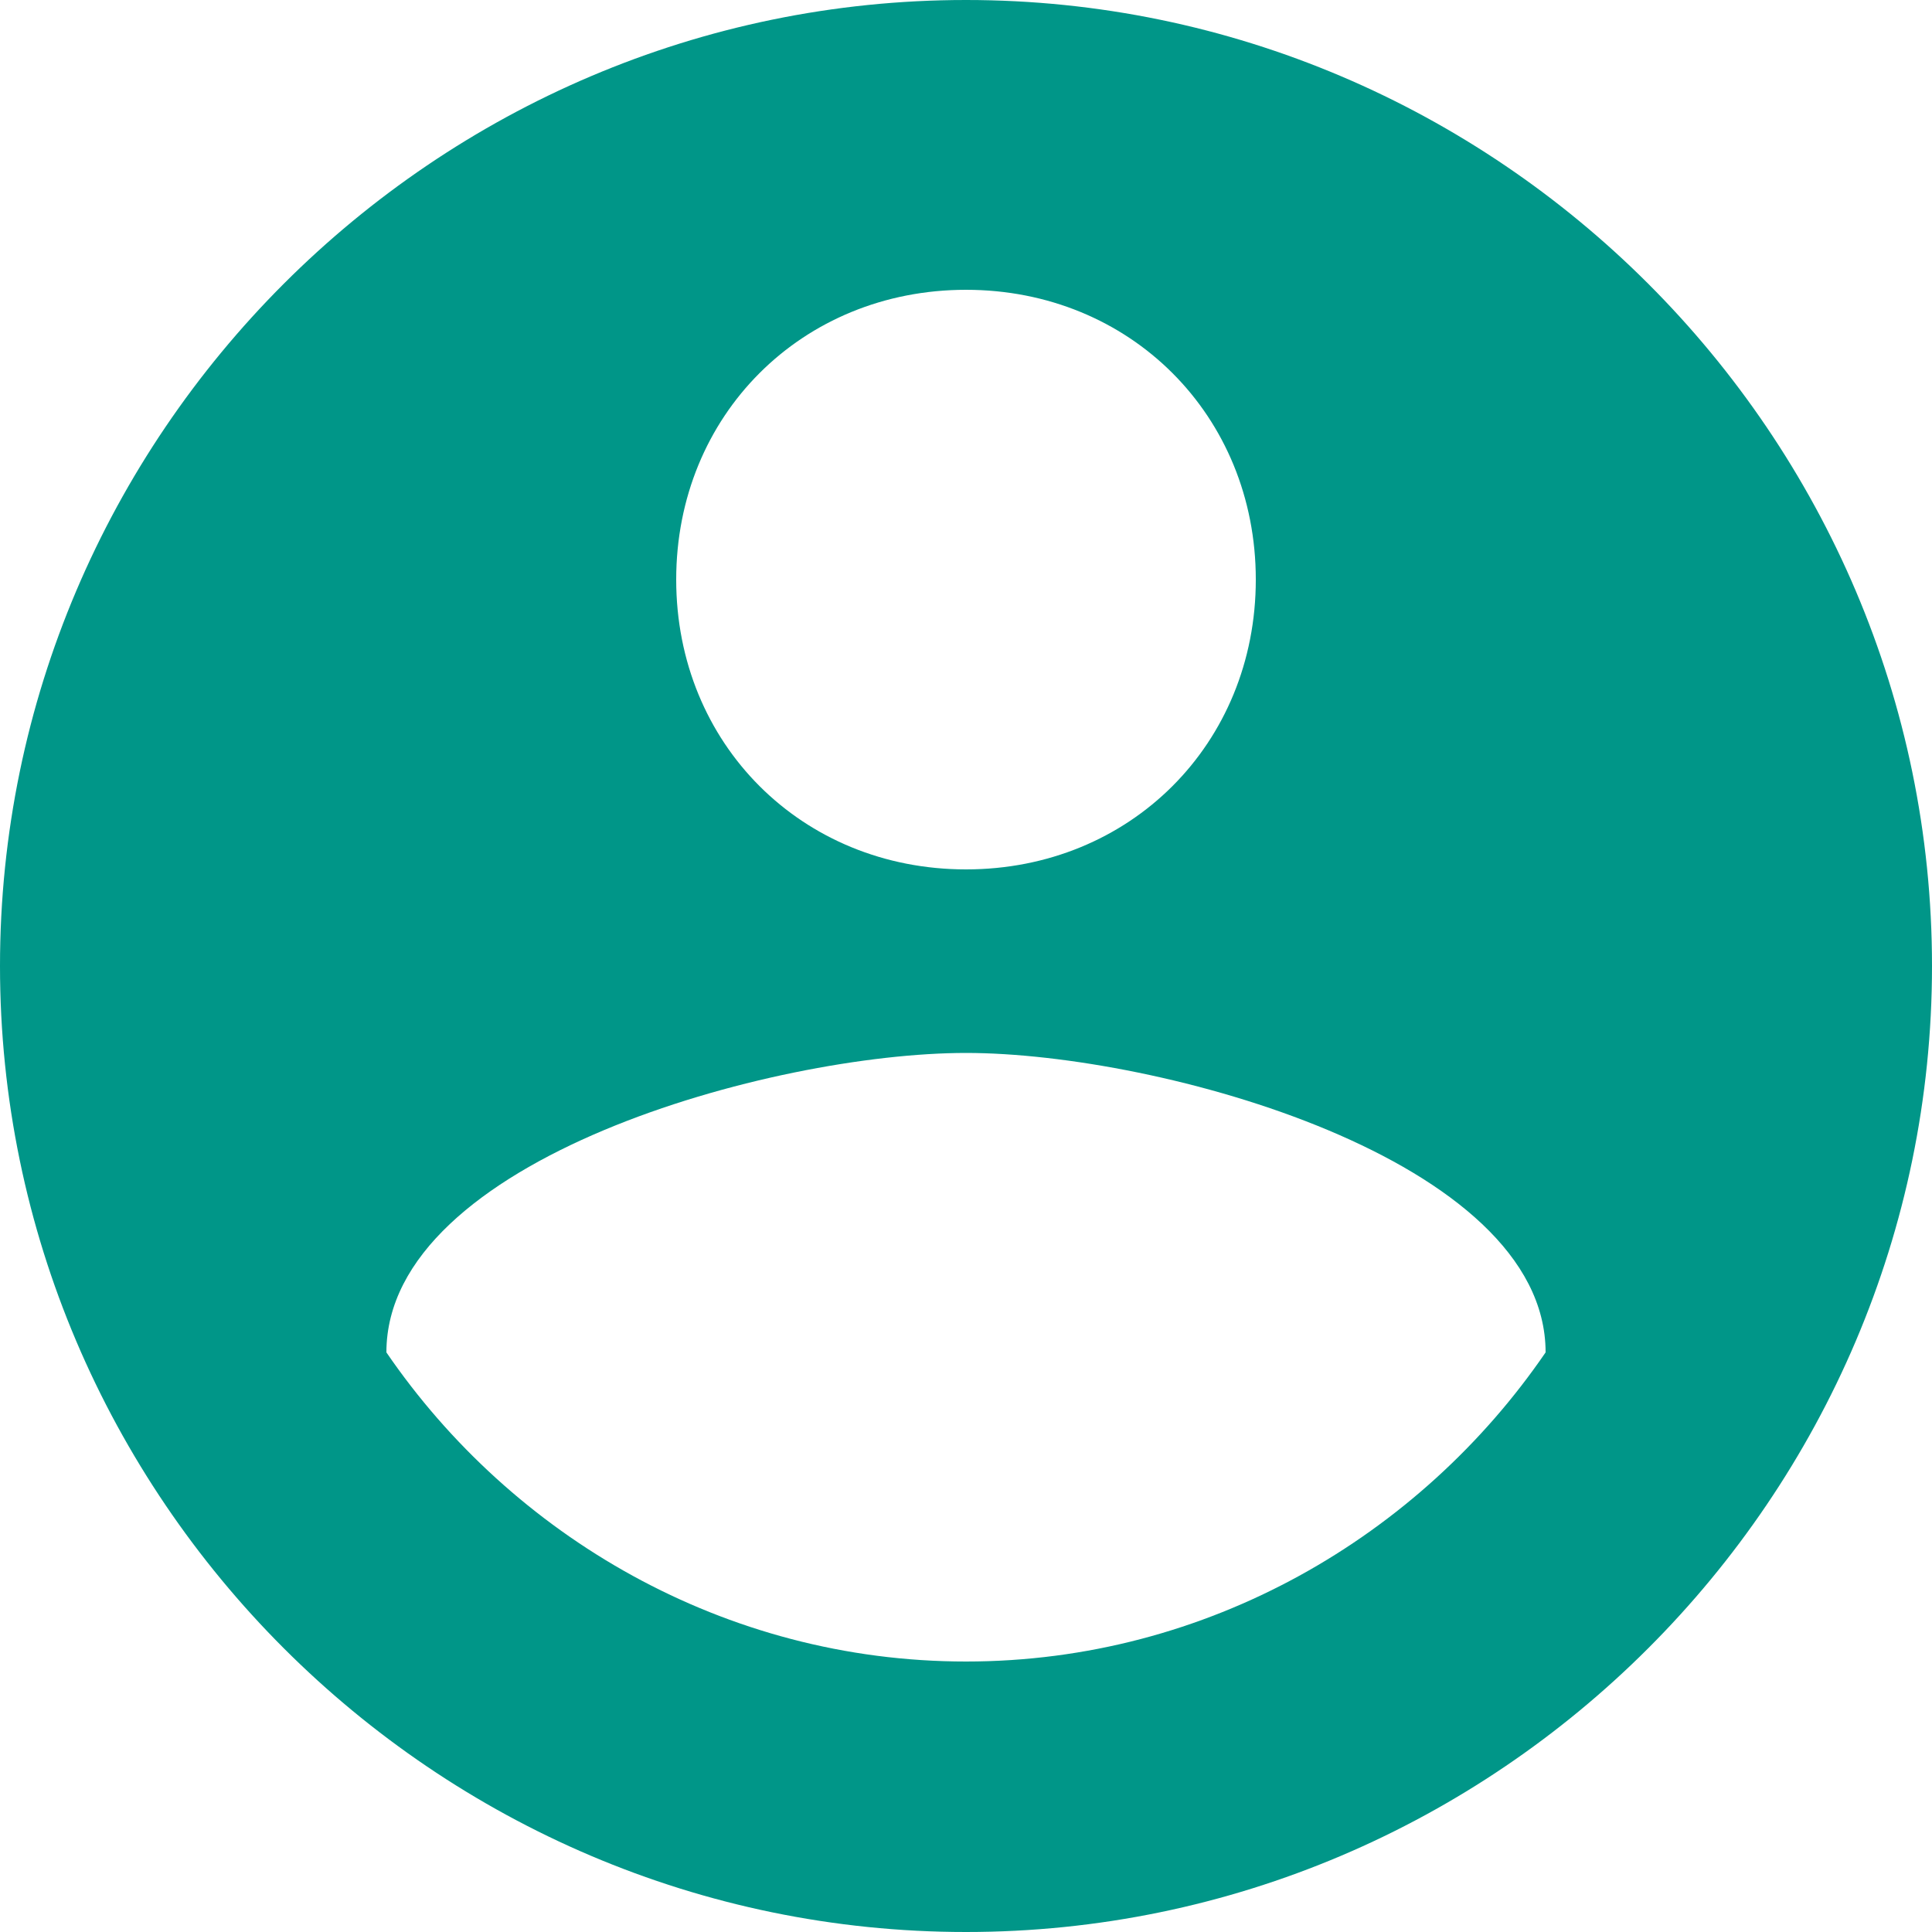
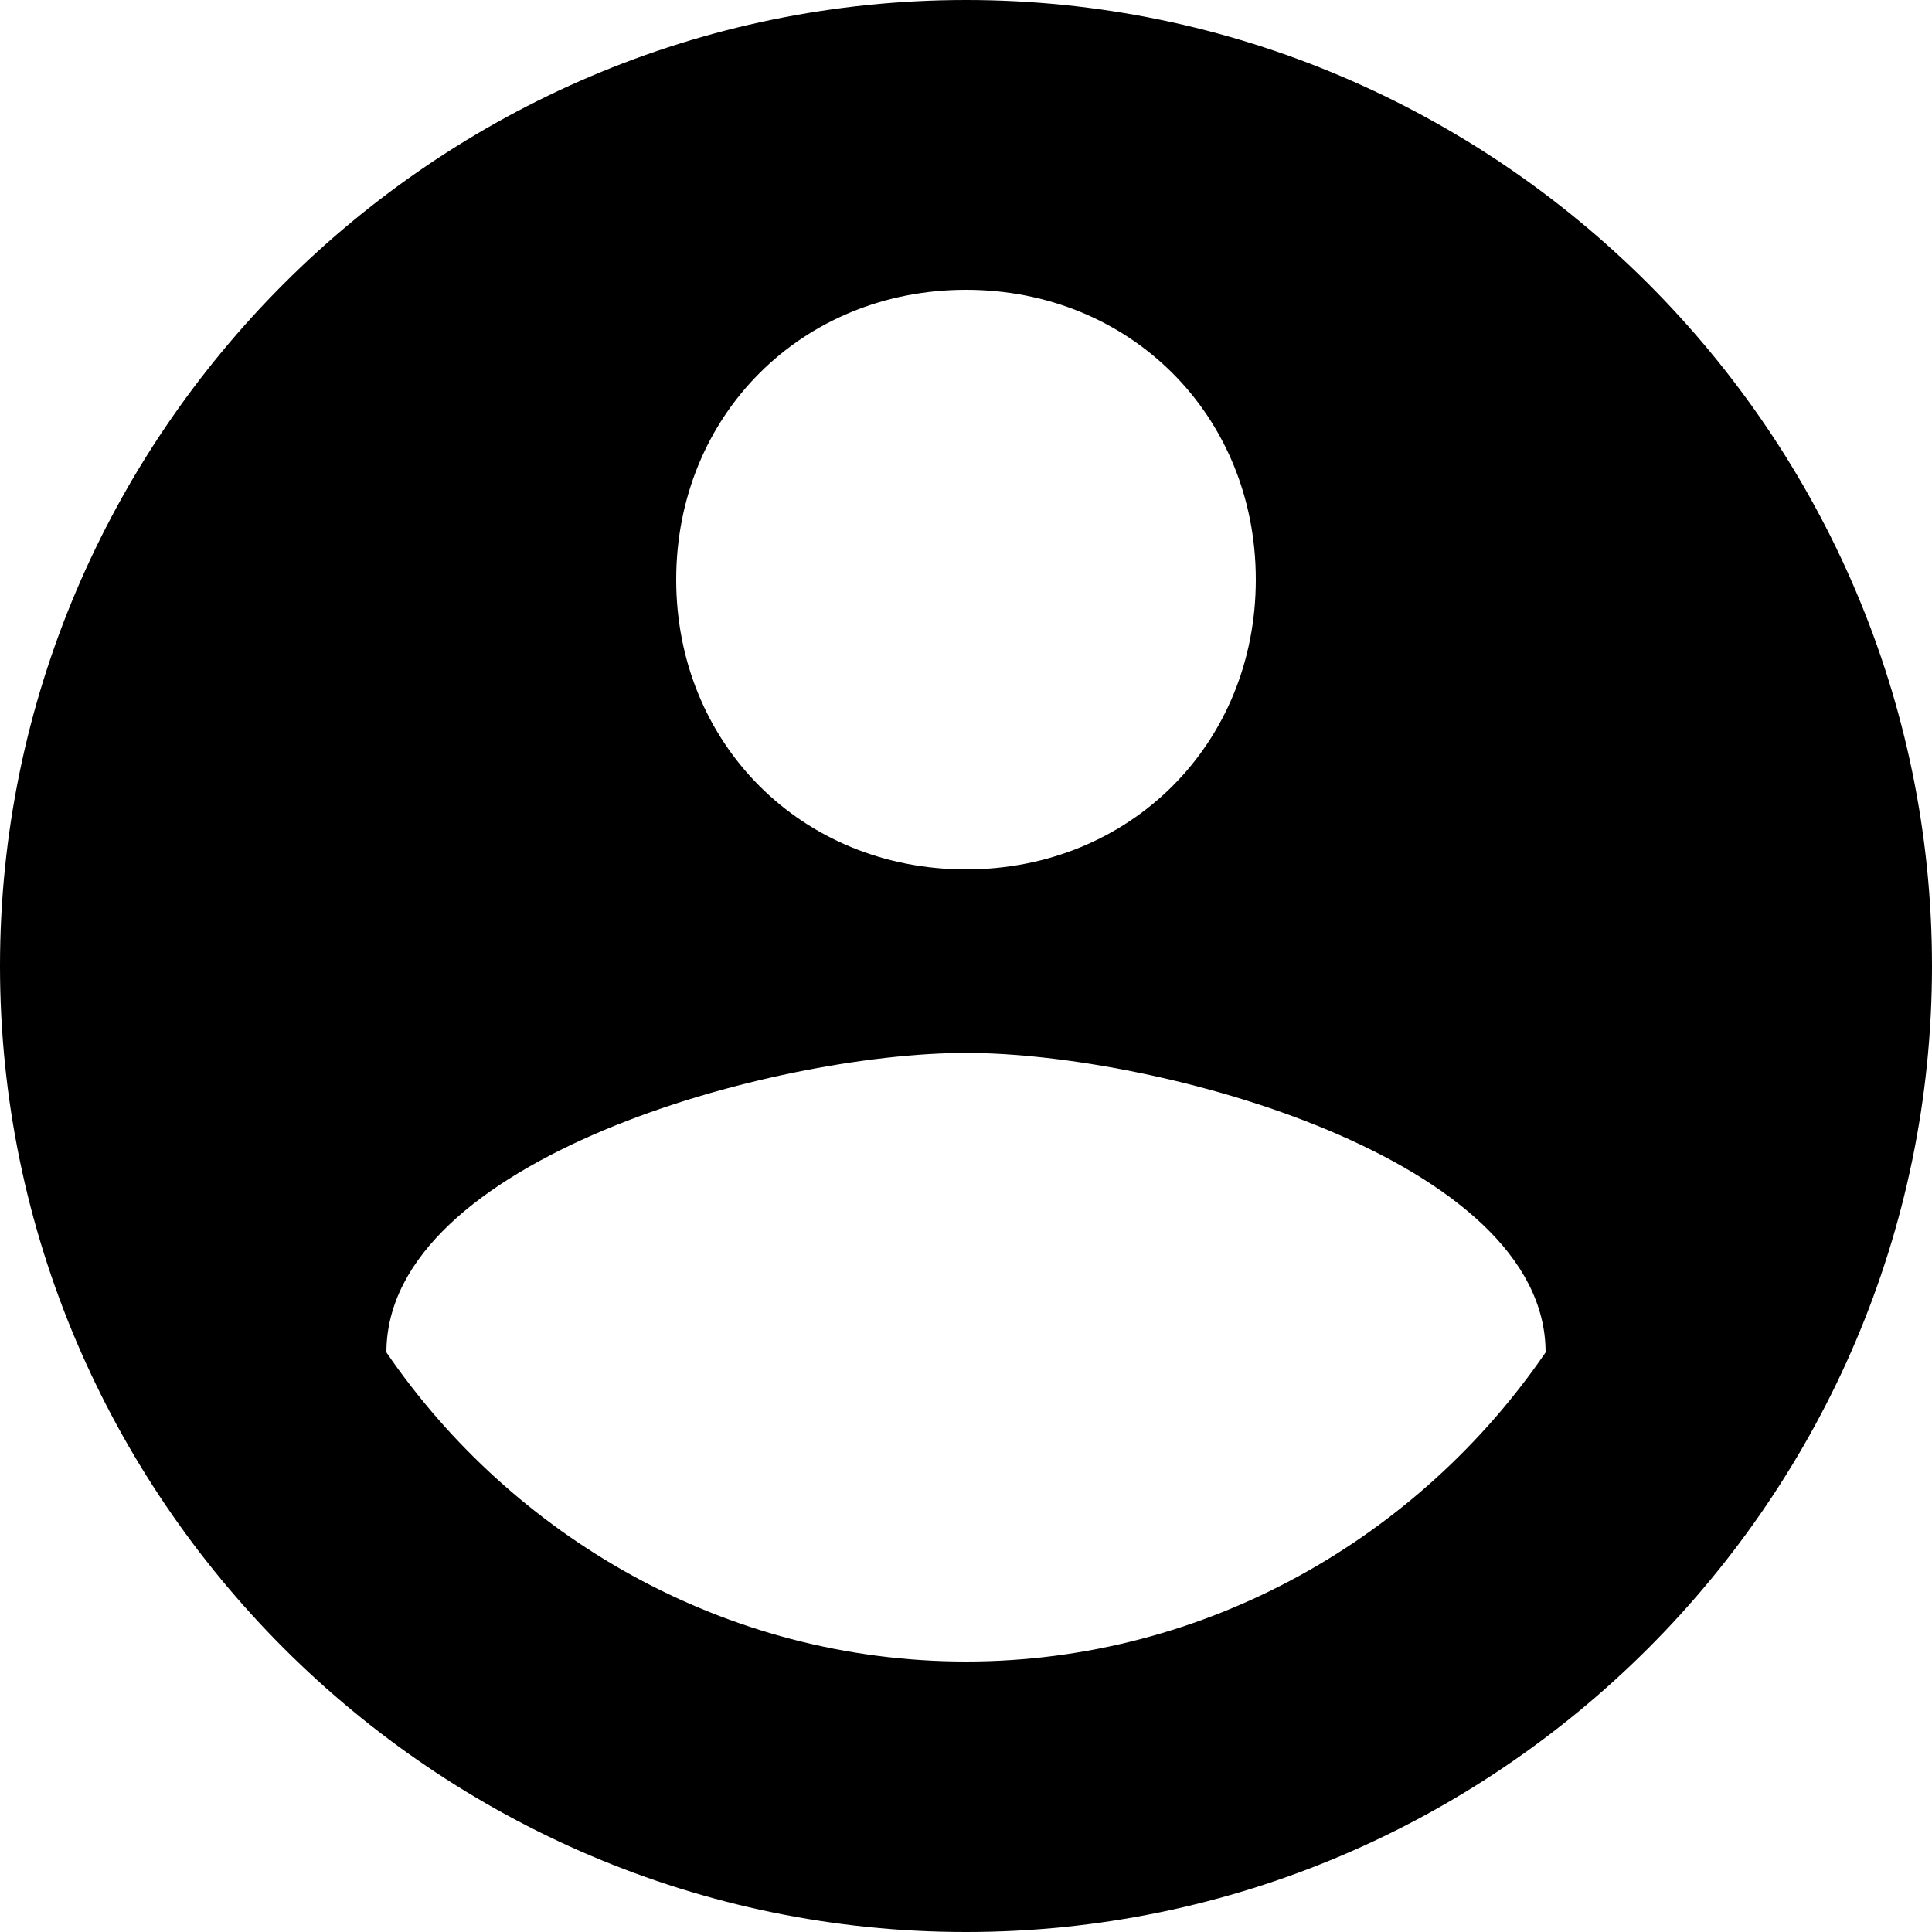
- <svg xmlns="http://www.w3.org/2000/svg" version="1.1" id="Capa_1" x="0px" y="0px" width="510px" height="510px" viewBox="0 0 510 510" fill="#009688" style="enable-background:new 0 0 510 510;" xml:space="preserve">
+ <svg xmlns="http://www.w3.org/2000/svg" version="1.1" id="Capa_1" x="0px" y="0px" width="510px" height="510px" viewBox="0 0 510 510" style="enable-background:new 0 0 510 510;" xml:space="preserve">
  <g>
    <g id="account-circle">
      <path d="M255,0C114.75,0,0,114.75,0,255s114.75,255,255,255s255-114.75,255-255S395.25,0,255,0z M255,76.5    c43.35,0,76.5,33.15,76.5,76.5s-33.15,76.5-76.5,76.5c-43.35,0-76.5-33.15-76.5-76.5S211.65,76.5,255,76.5z M255,438.6    c-63.75,0-119.85-33.149-153-81.6c0-51,102-79.05,153-79.05S408,306,408,357C374.85,405.45,318.75,438.6,255,438.6z" />
    </g>
  </g>
  <g>
</g>
  <g>
</g>
  <g>
</g>
  <g>
</g>
  <g>
</g>
  <g>
</g>
  <g>
</g>
  <g>
</g>
  <g>
</g>
  <g>
</g>
  <g>
</g>
  <g>
</g>
  <g>
</g>
  <g>
</g>
  <g>
</g>
</svg>
